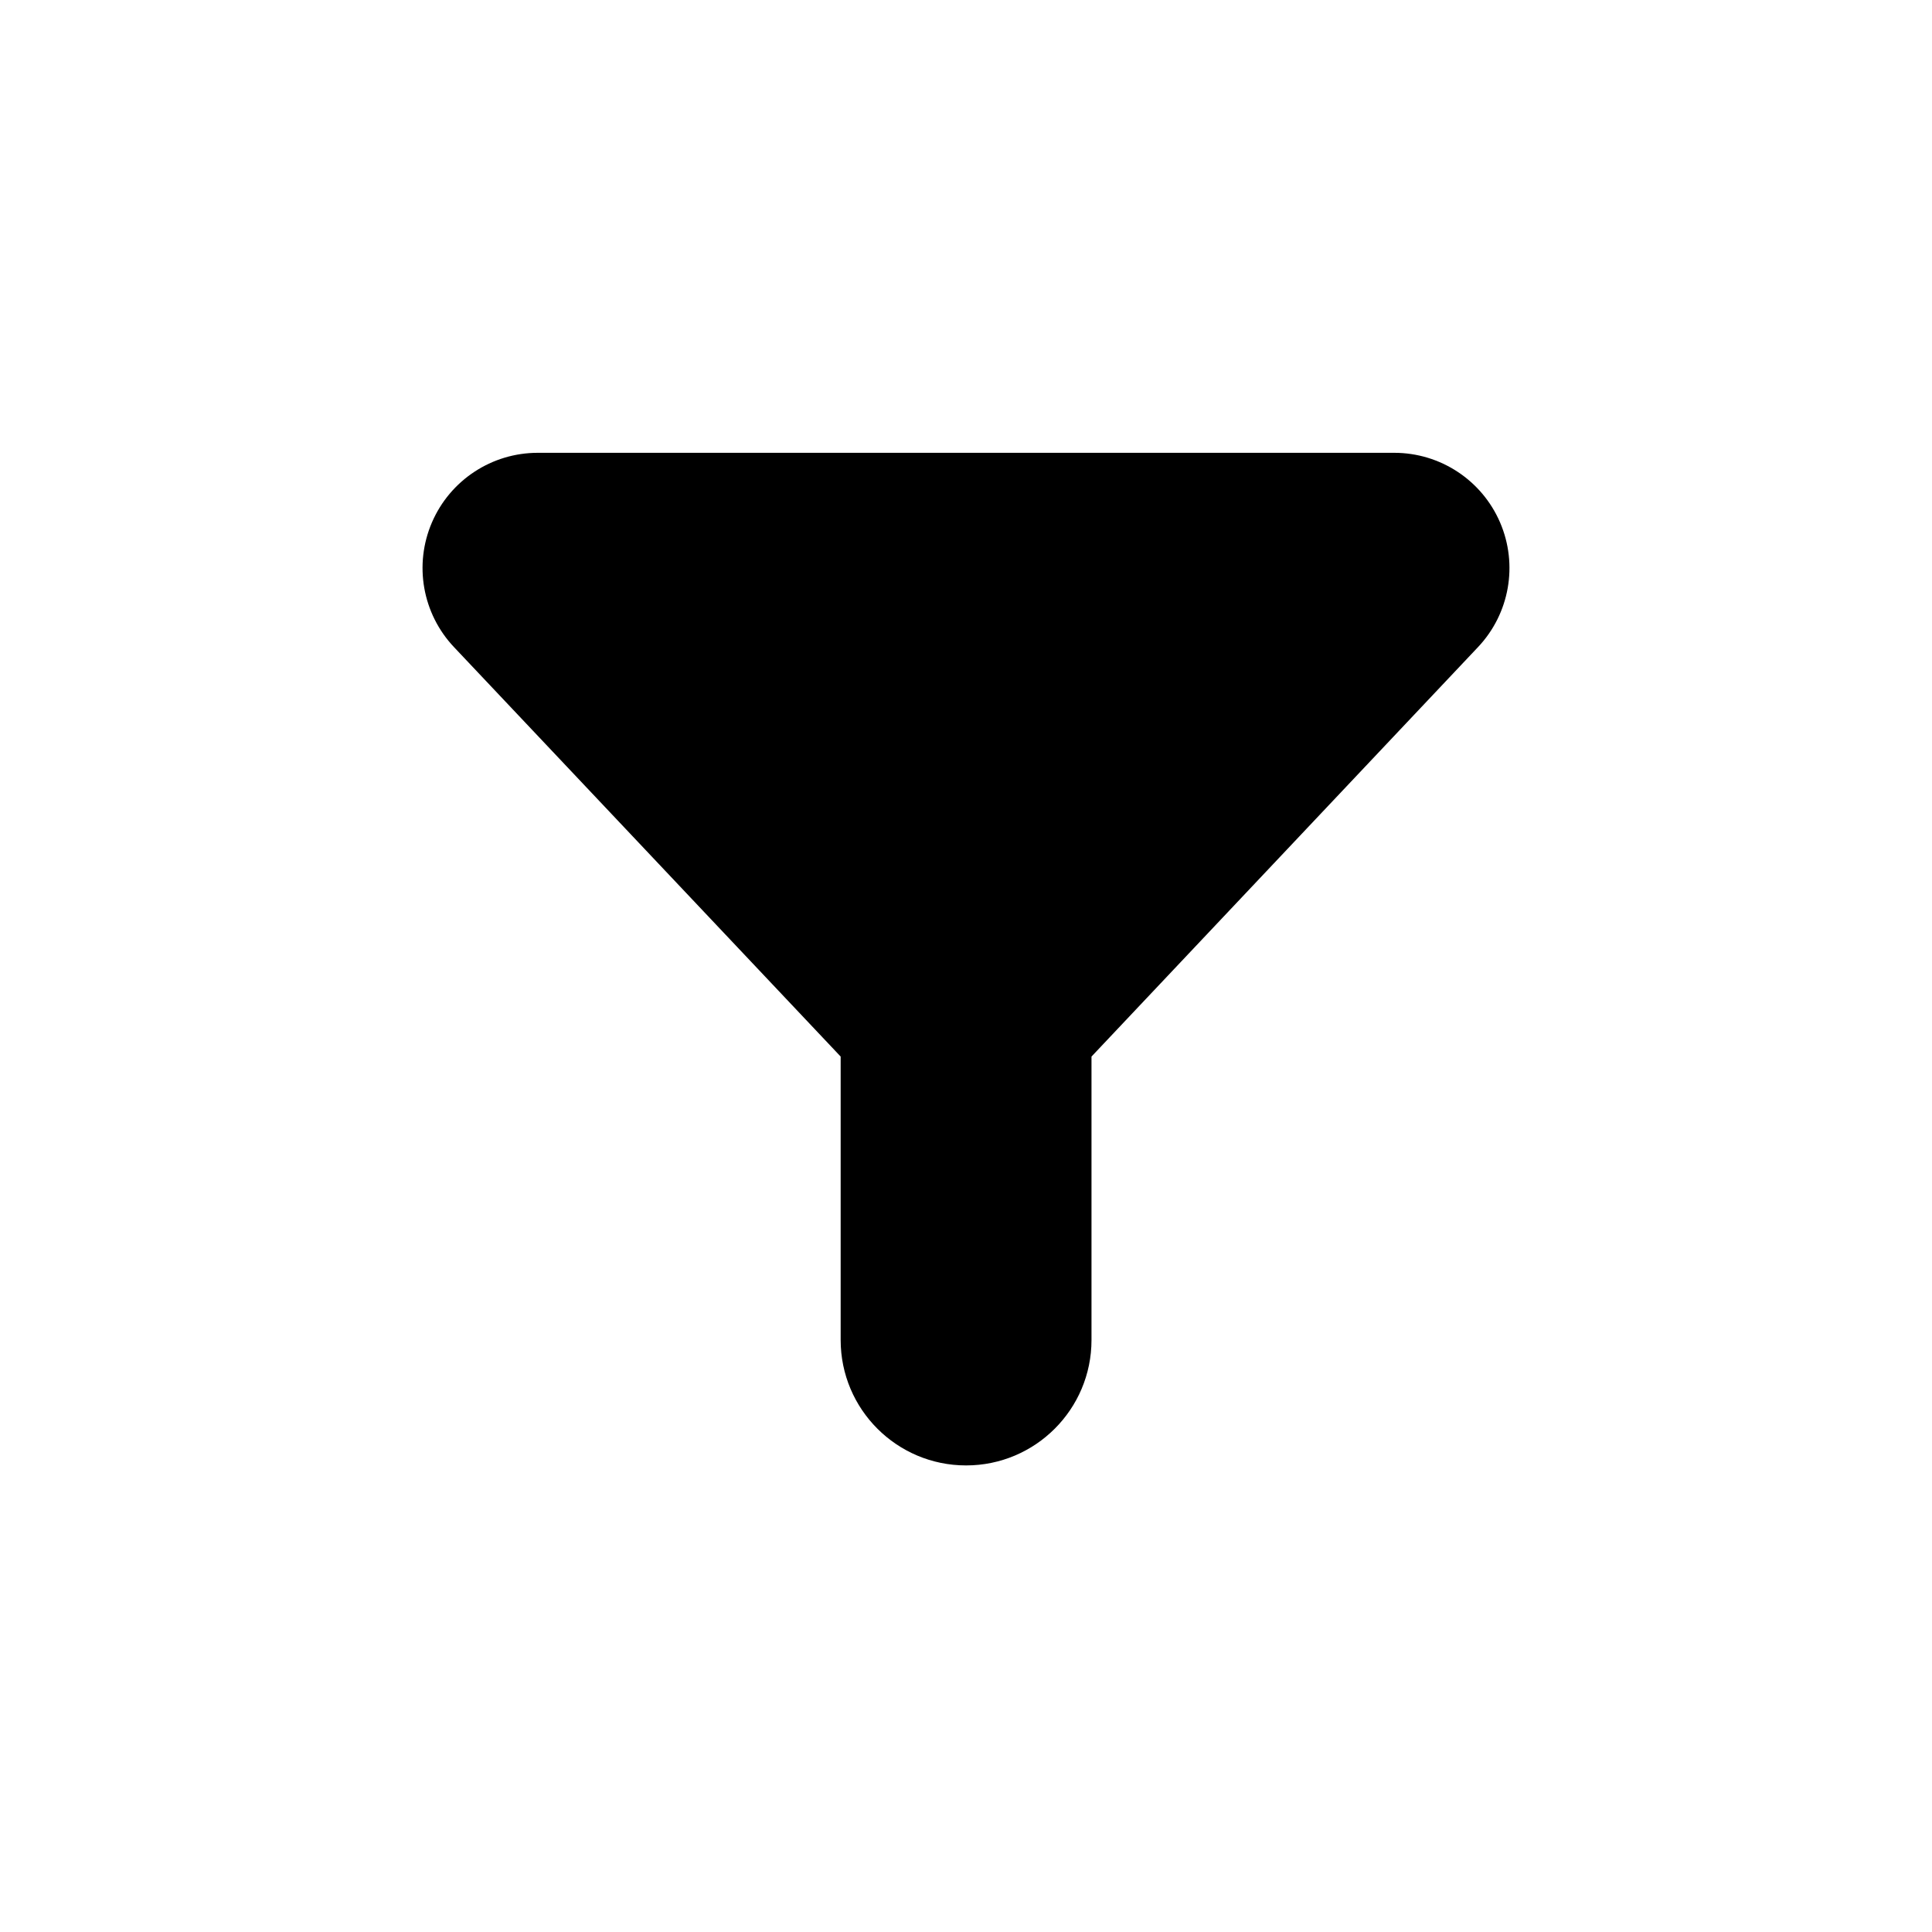
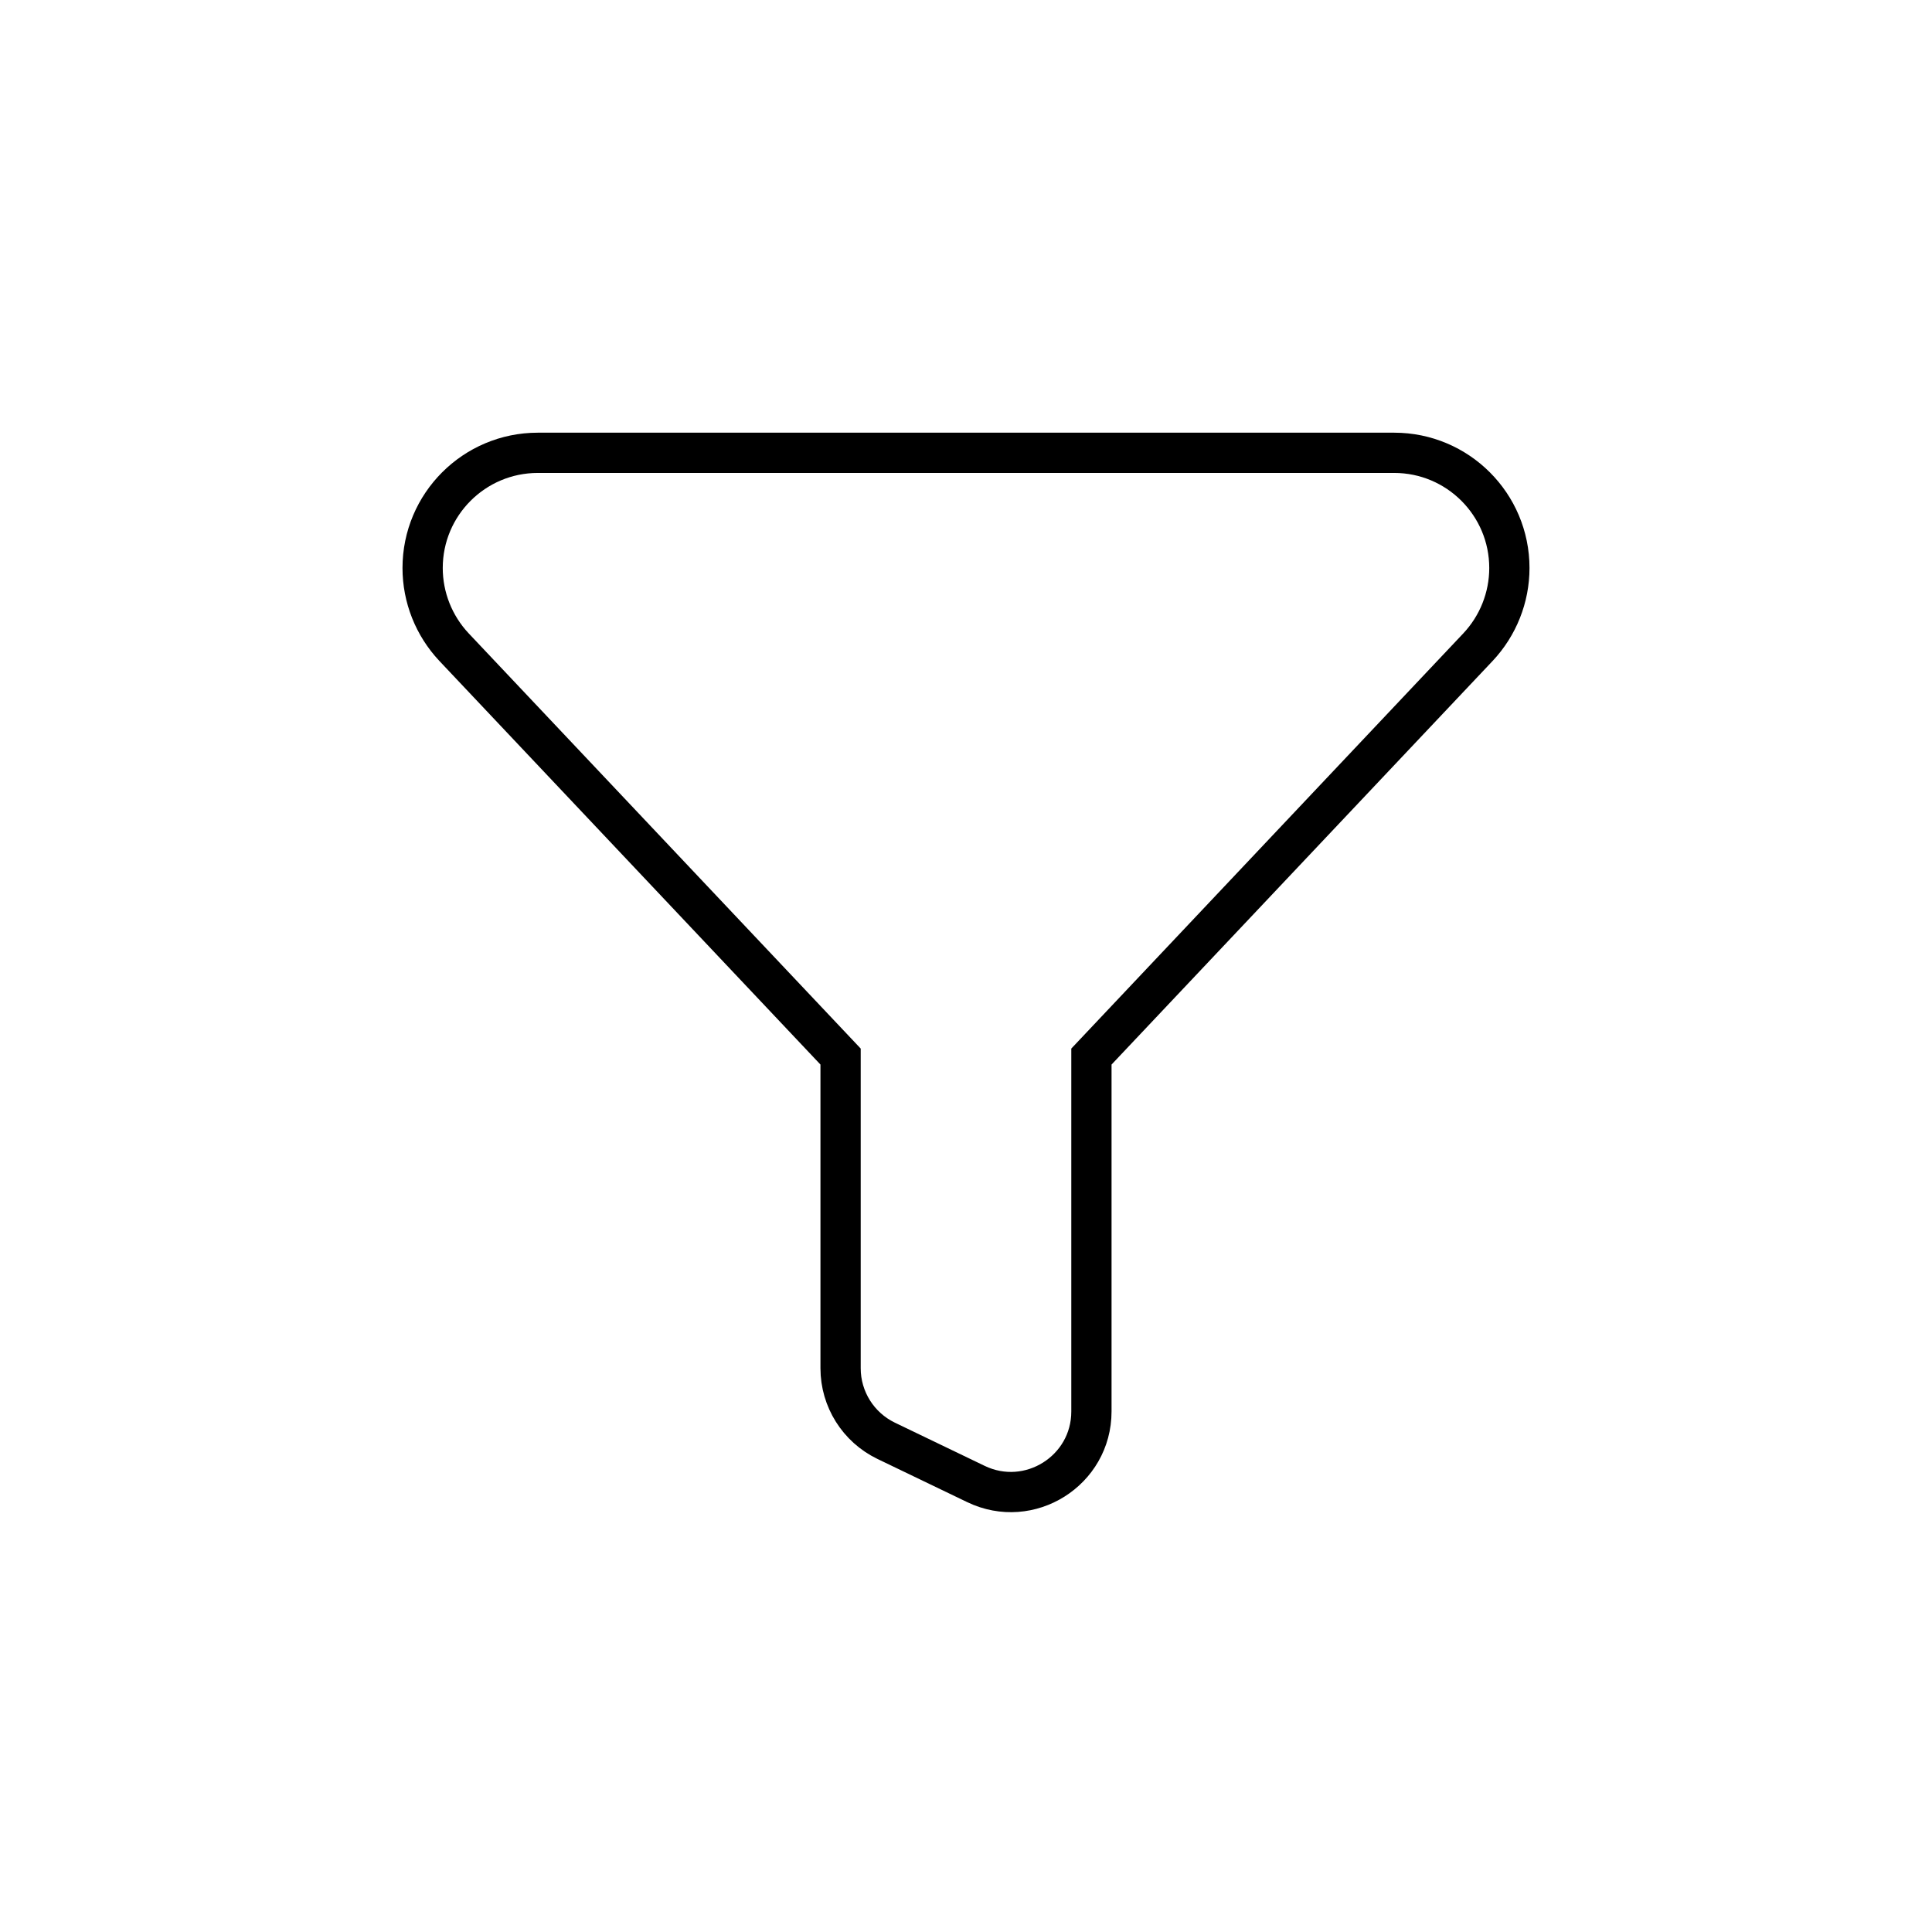
- <svg xmlns="http://www.w3.org/2000/svg" width="24" height="24" fill="none" viewBox="0 0 24 24">
-   <path fill="currentColor" d="M6.681 5.625H17.32a1.431 1.431 0 0 1 1.04 2.414l-4.801 5.086v3.521a1.558 1.558 0 0 1-3.116 0v-3.521L5.64 8.039a1.431 1.431 0 0 1 1.041-2.414Z" />
+ <svg xmlns="http://www.w3.org/2000/svg" width="24" height="24" viewBox="0 0 24 24" fill="none">
+   <path d="M6.681 5.625L17.319 5.625C18.109 5.625 18.75 6.266 18.75 7.056C18.75 7.421 18.61 7.773 18.36 8.039L13.558 13.125L13.558 17.534C13.558 18.27 12.788 18.754 12.124 18.435L11.008 17.898C10.662 17.731 10.442 17.381 10.442 16.997L10.442 13.125L5.64 8.039C5.39 7.773 5.25 7.421 5.25 7.056C5.25 6.266 5.891 5.625 6.681 5.625Z" stroke="black" stroke-width="0.5" />
</svg>
